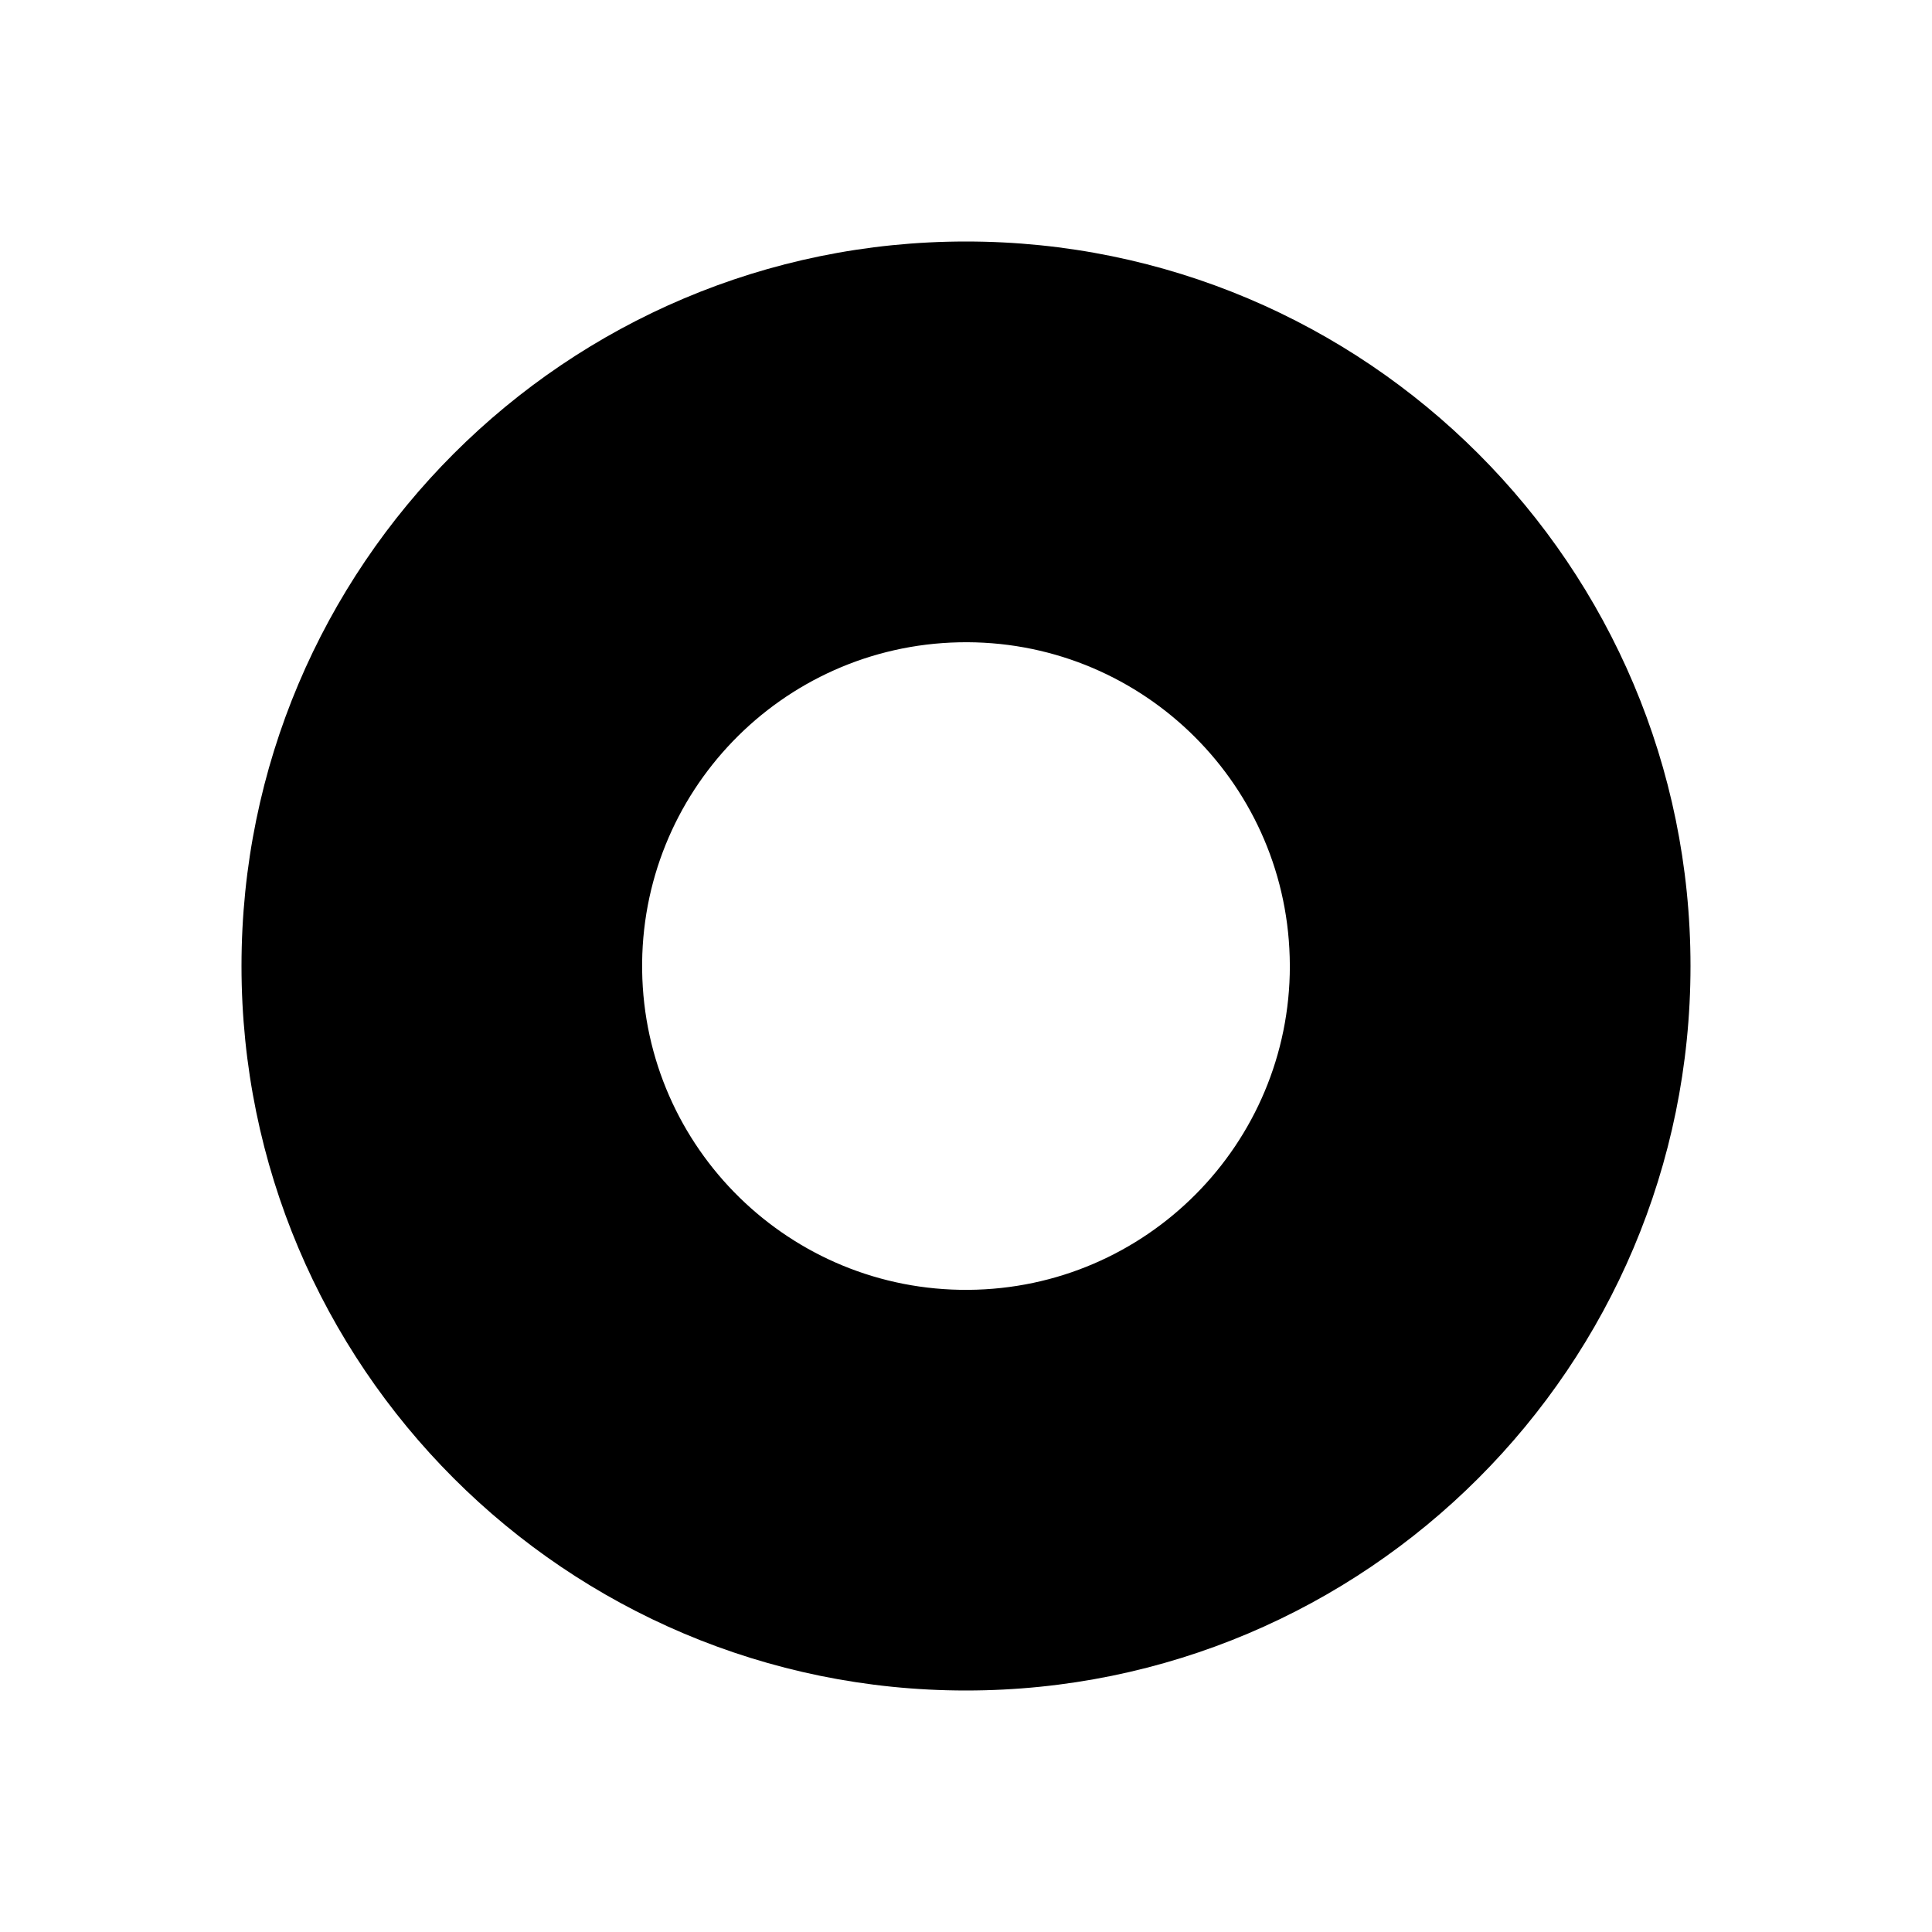
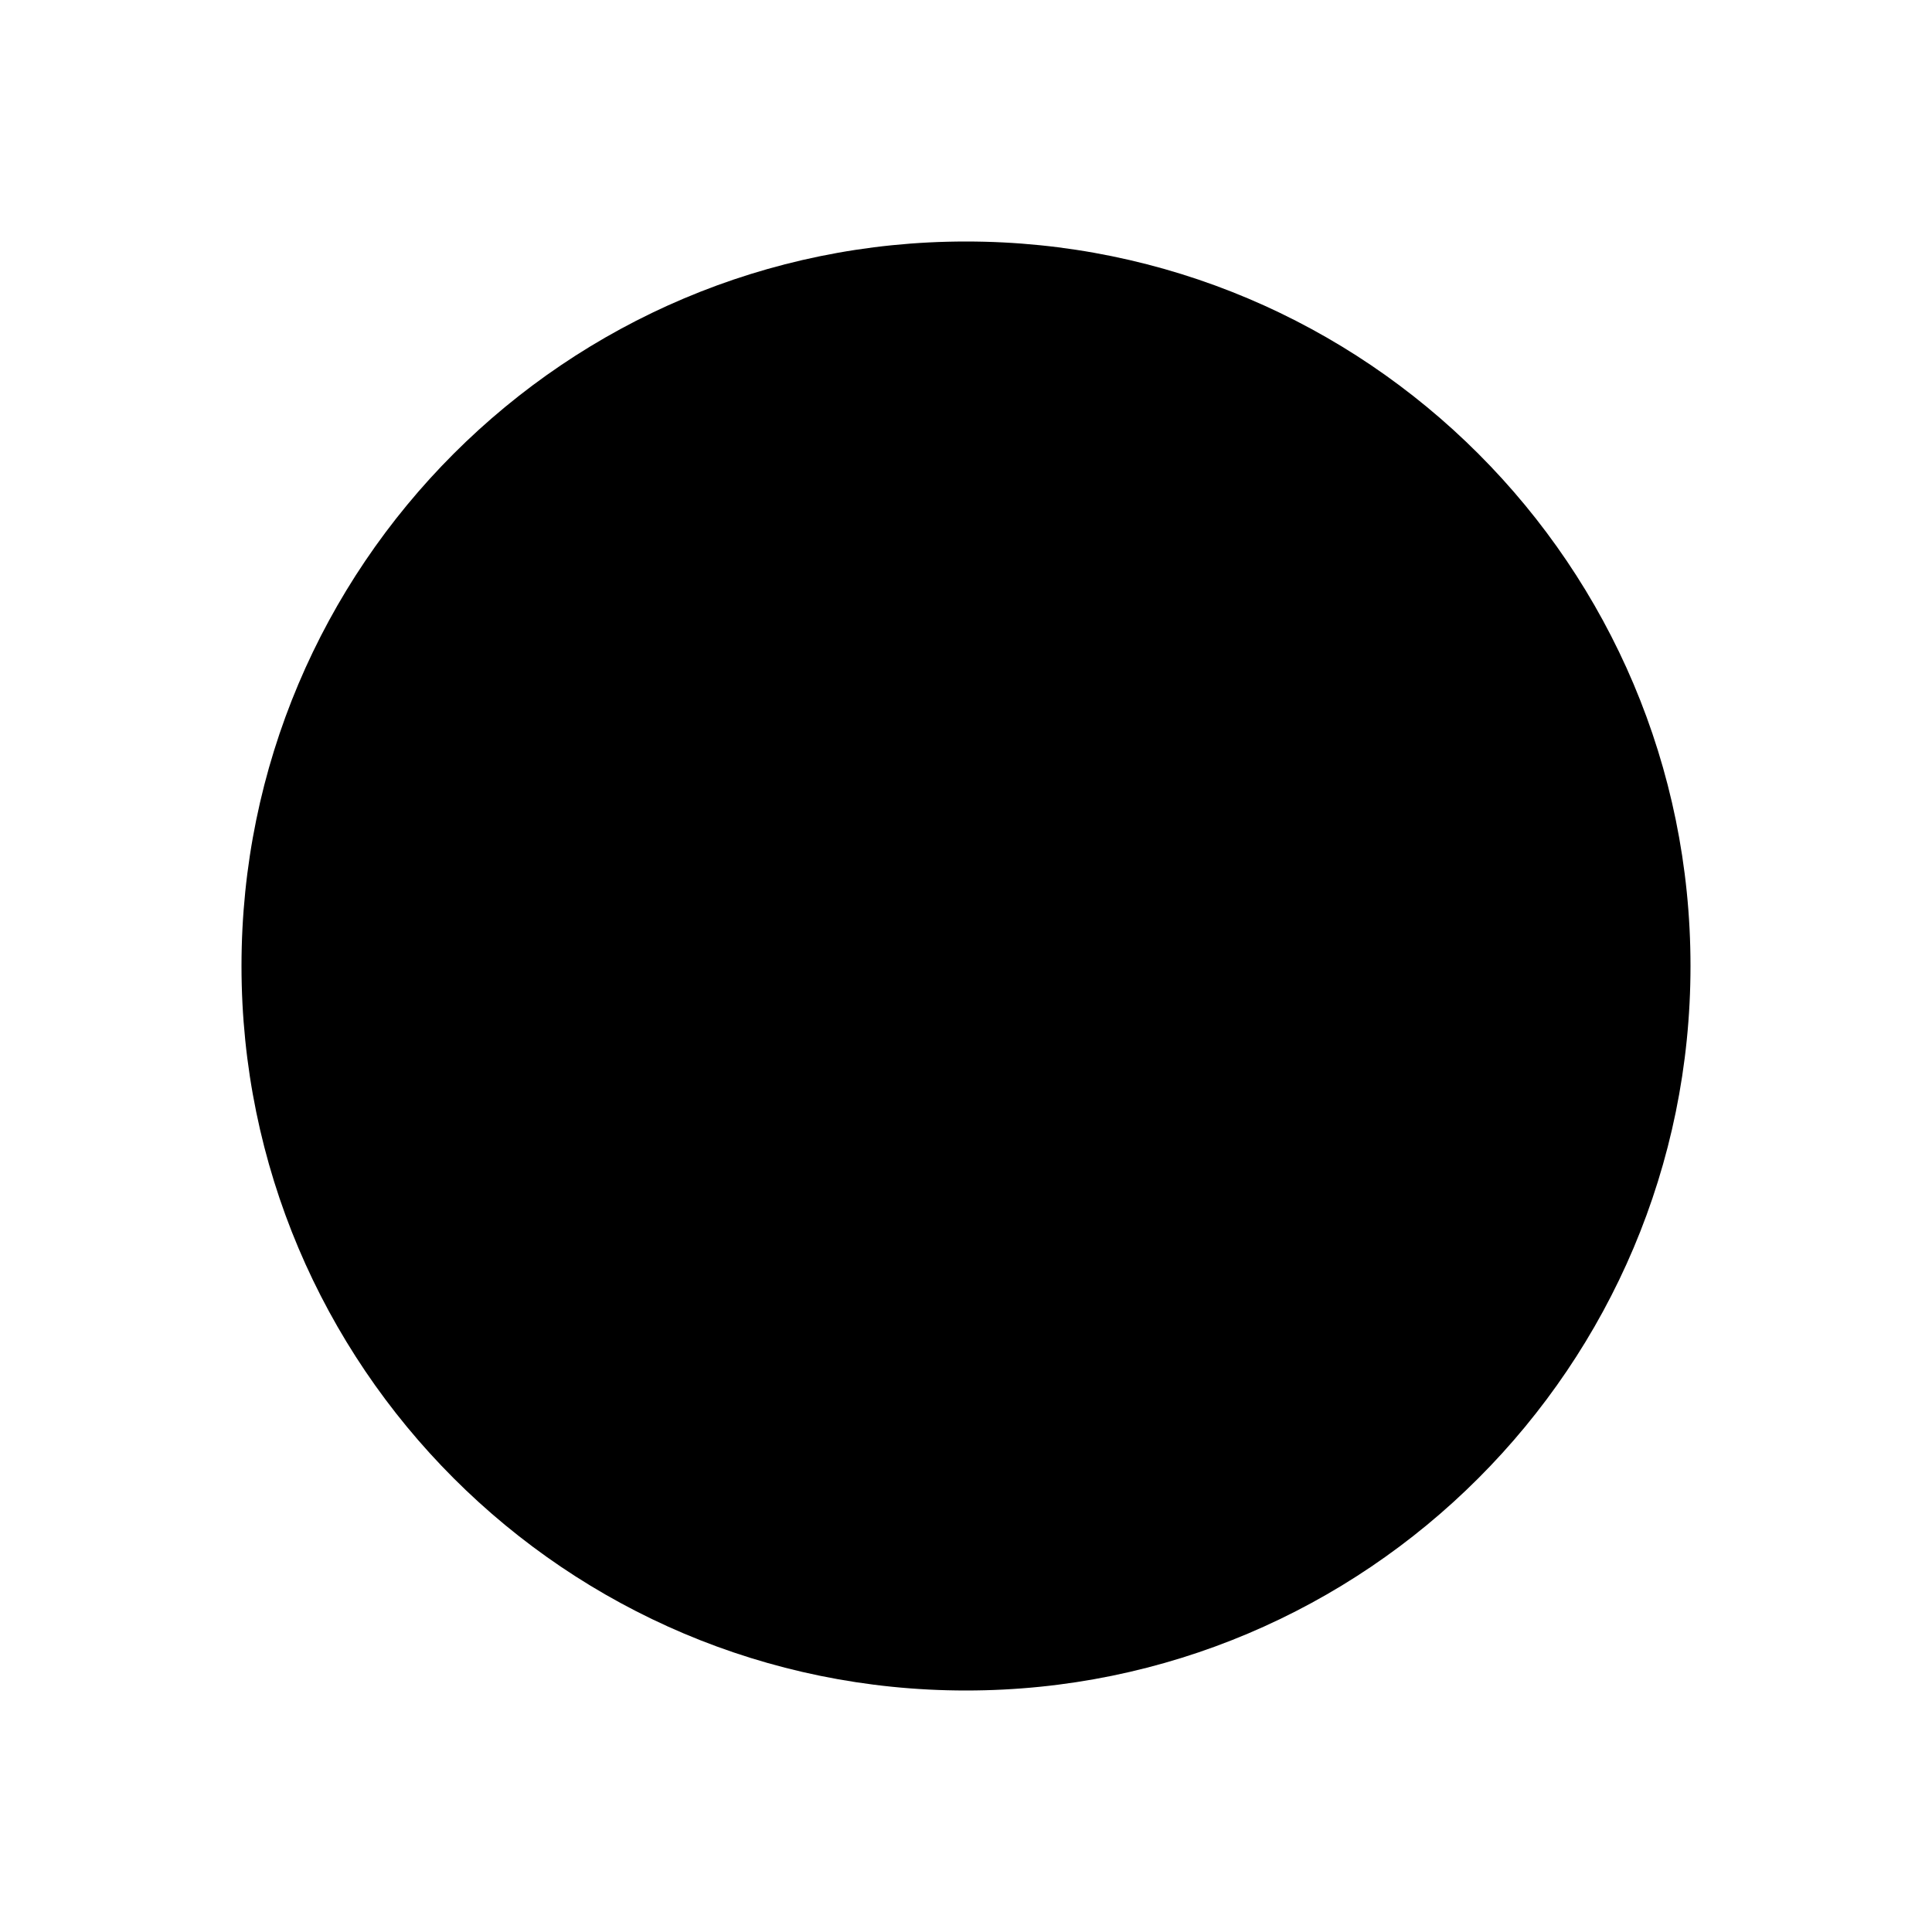
<svg xmlns="http://www.w3.org/2000/svg" viewBox="0 0 24 24" version="1.1" id="svg1">
  <defs id="defs1" />
-   <path id="path1" style="stroke-width:1" d="M 12 3 A 9 9 0 0 0 3 12 A 9 9 0 0 0 12 21 A 9 9 0 0 0 21 12 A 9 9 0 0 0 12 3 z M 11.914 7.979 A 4.023 4.023 0 0 1 16.021 11.887 L 16.023 12 A 4.023 4.023 0 0 1 12.029 16.023 A 4.023 4.023 0 0 1 7.977 12.057 A 4.023 4.023 0 0 1 11.914 7.979 z " />
+   <path id="path1" style="stroke-width:1" d="M 12 3 A 9 9 0 0 0 3 12 A 9 9 0 0 0 12 21 A 9 9 0 0 0 21 12 A 9 9 0 0 0 12 3 z " />
</svg>
